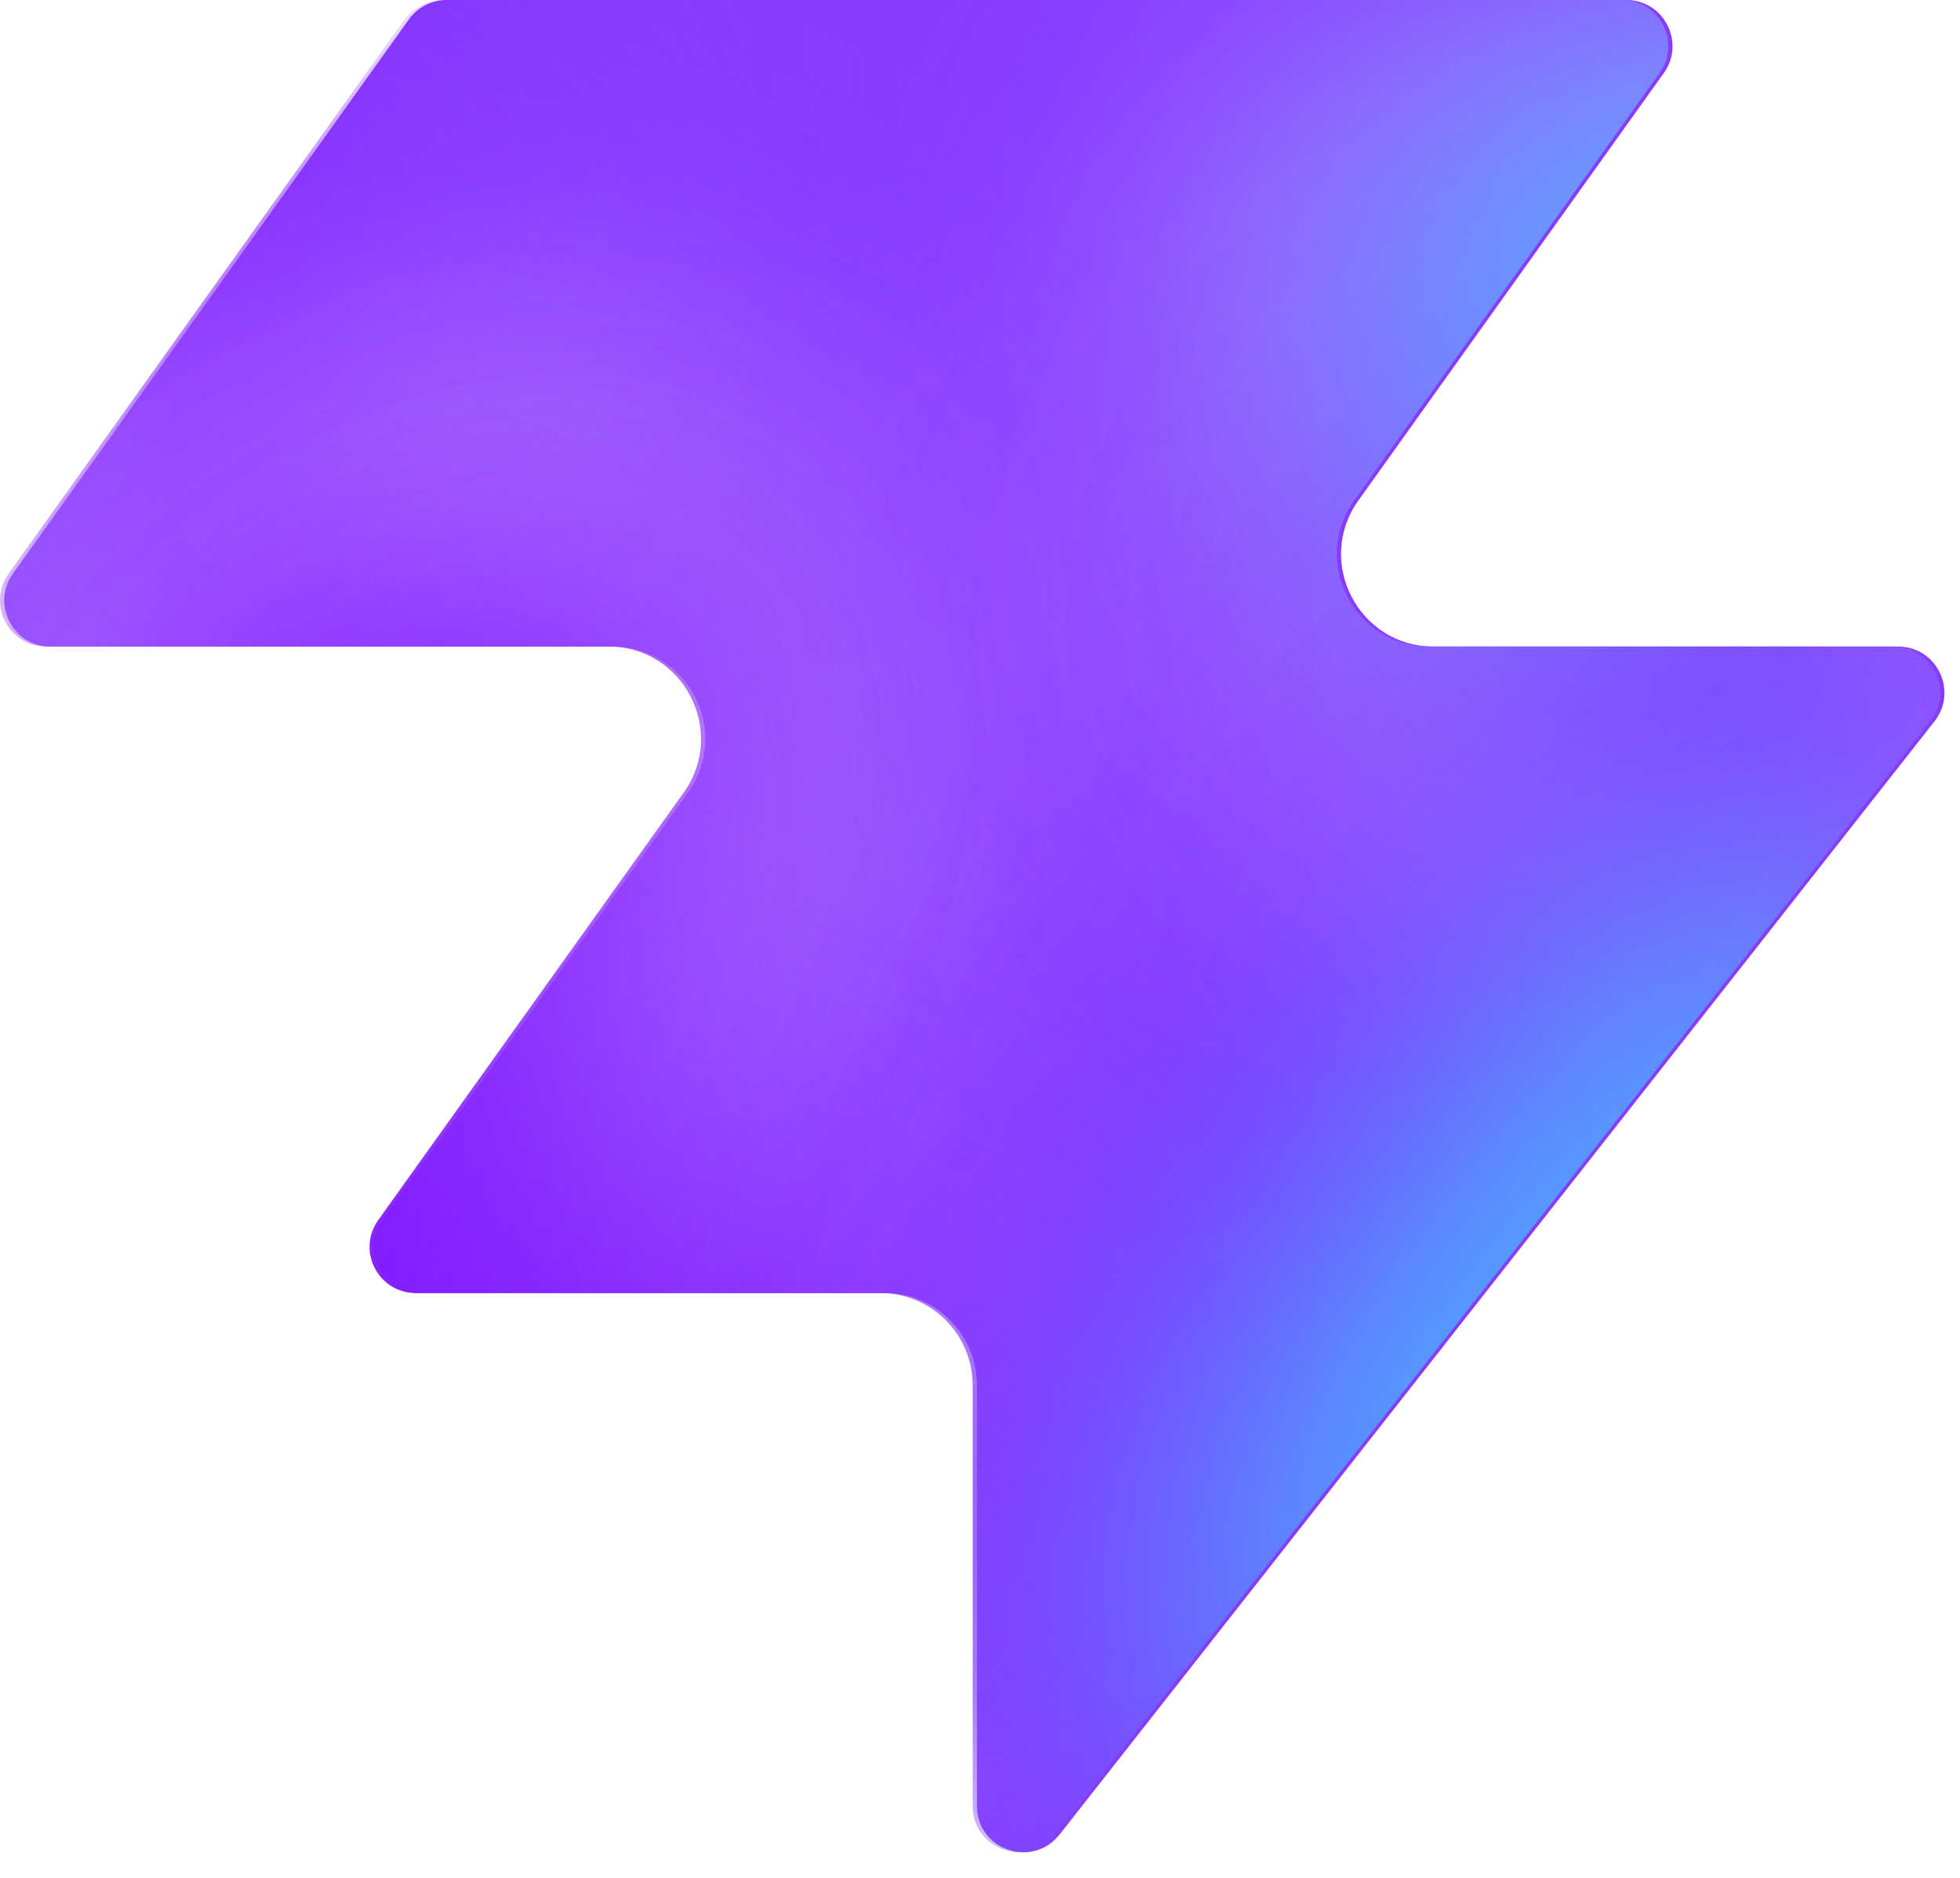
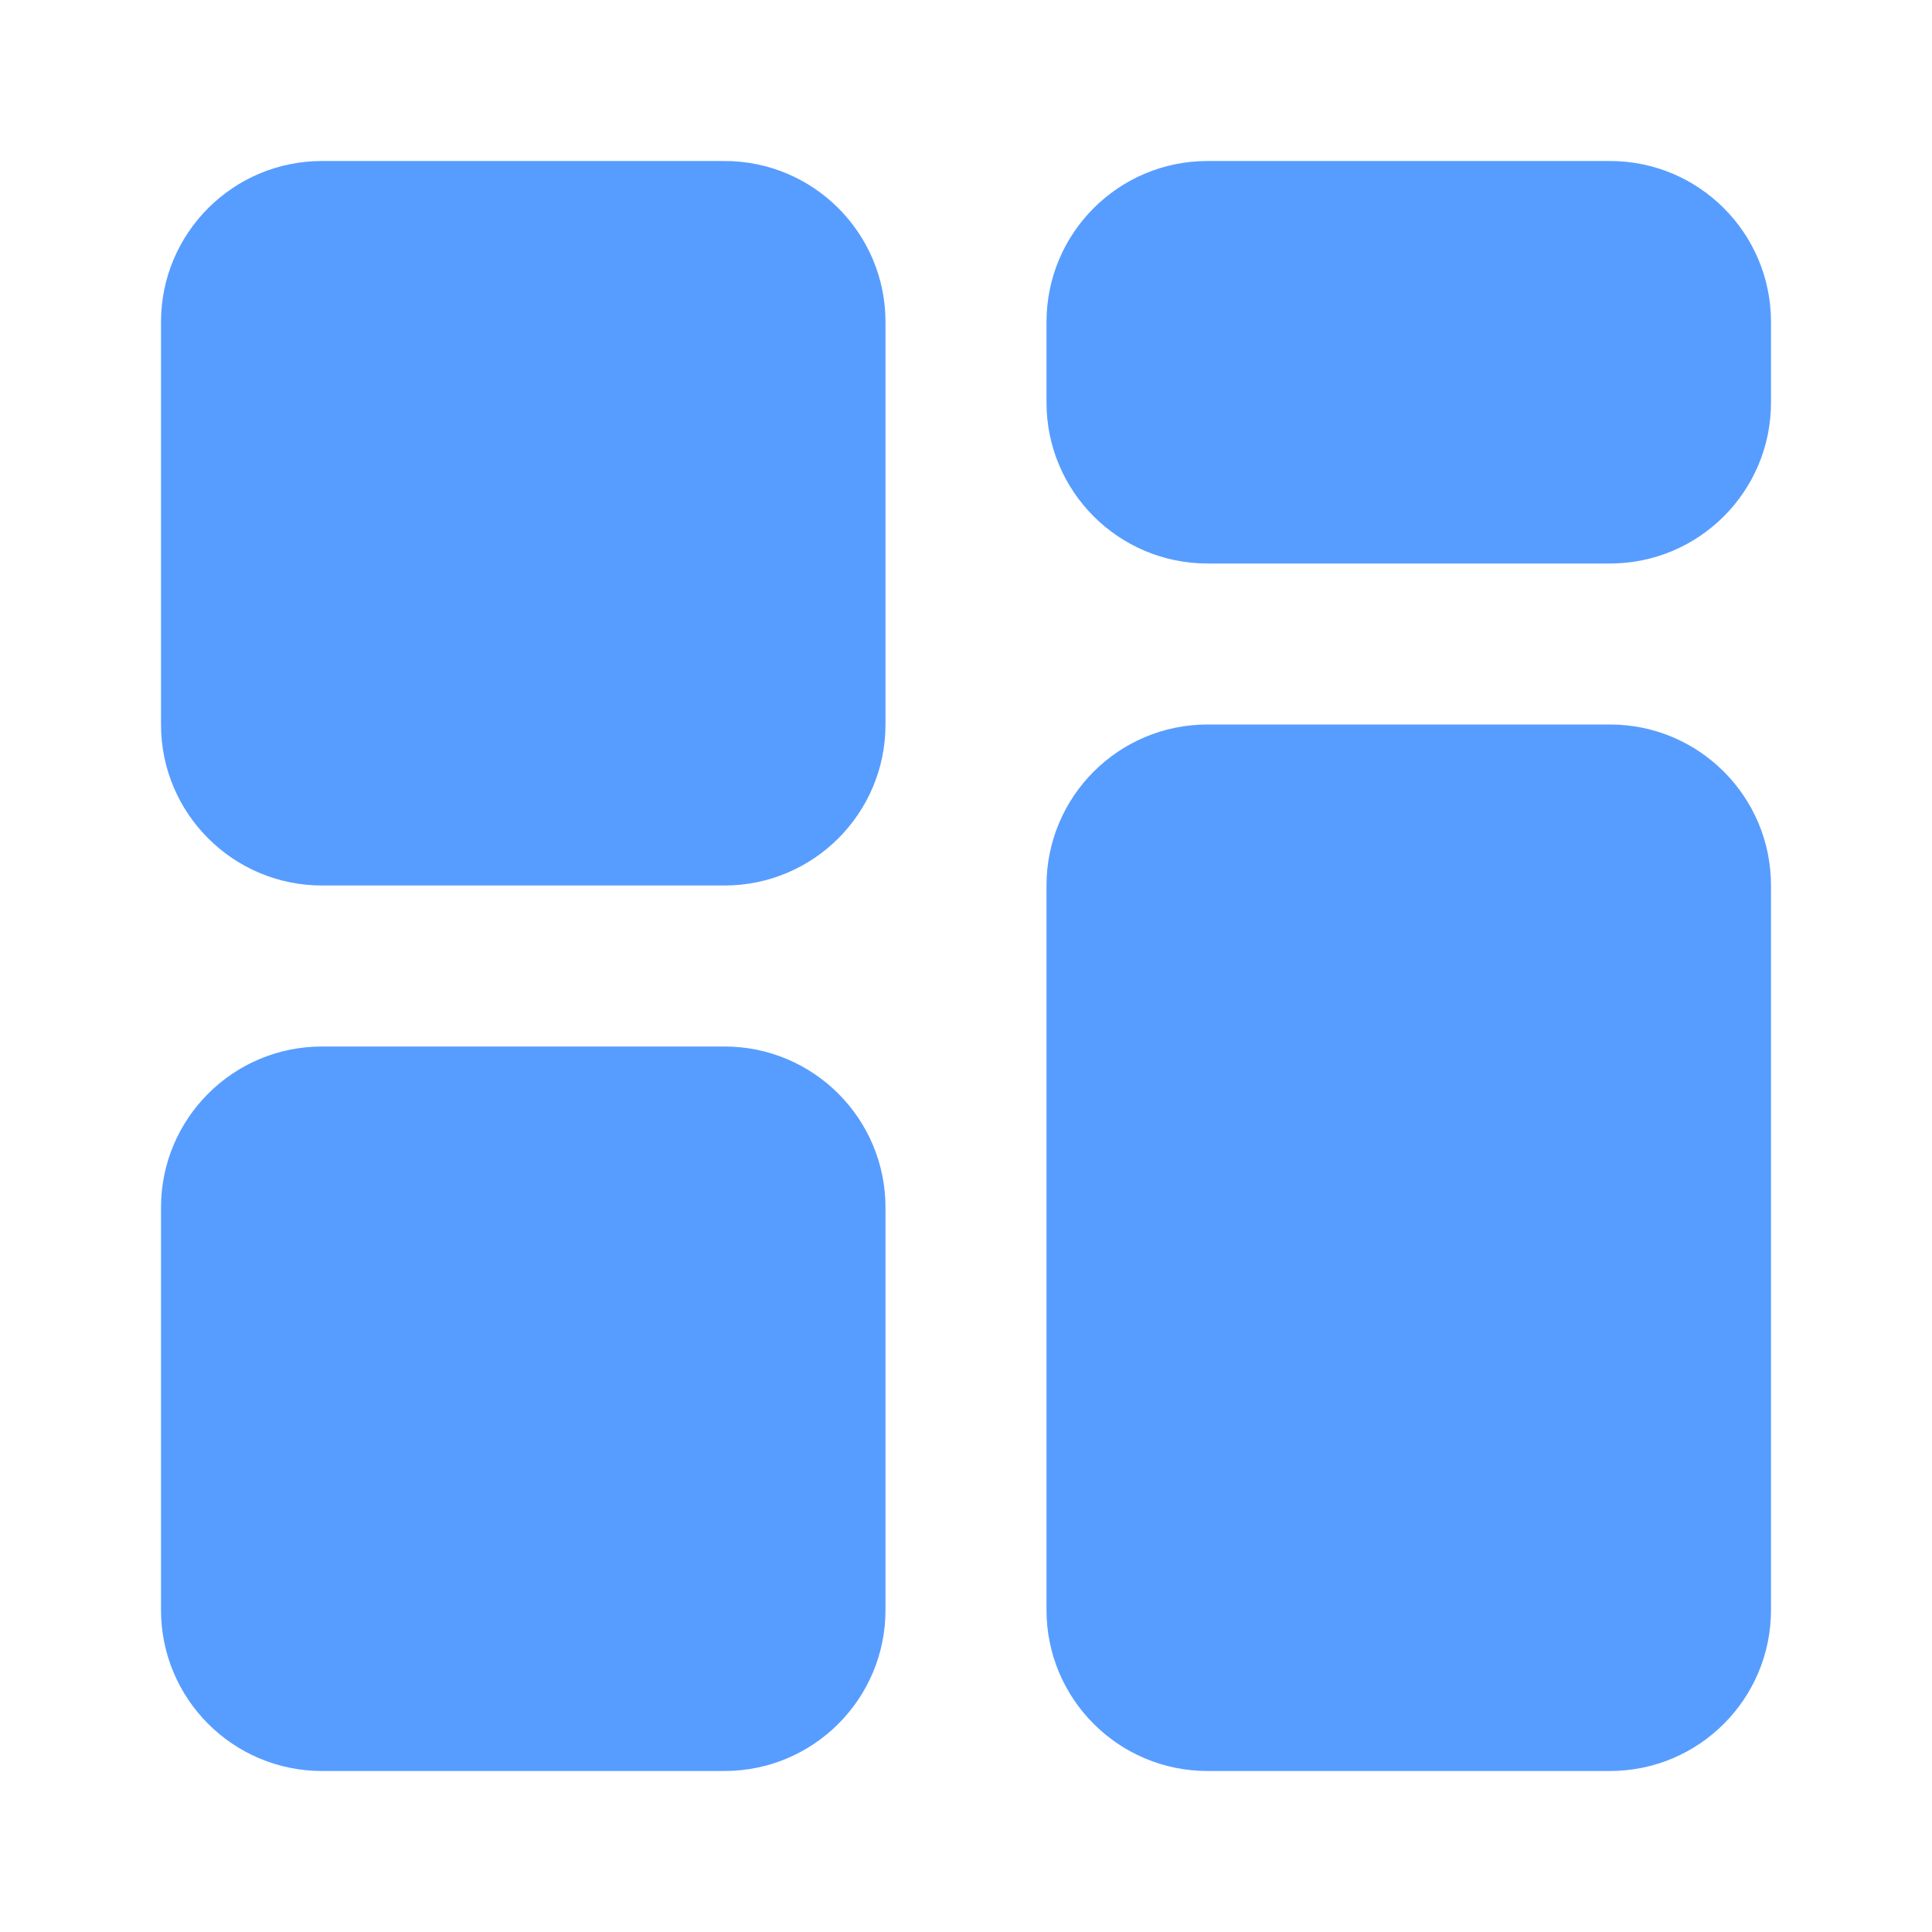
- <svg xmlns="http://www.w3.org/2000/svg" width="48" height="46" fill="none" viewBox="0 0 48 46">
-   <path fill="#863bff" d="M25.946 44.938c-.664.845-2.021.375-2.021-.698V33.937a2.26 2.26 0 0 0-2.262-2.262H10.287c-.92 0-1.456-1.04-.92-1.788l7.48-10.471c1.07-1.497 0-3.578-1.842-3.578H1.237c-.92 0-1.456-1.04-.92-1.788L10.013.474c.214-.297.556-.474.92-.474h28.894c.92 0 1.456 1.04.92 1.788l-7.48 10.471c-1.07 1.498 0 3.579 1.842 3.579h11.377c.943 0 1.473 1.088.89 1.83L25.947 44.94z" style="fill:#863bff;fill:color(display-p3 .525 .23 1);fill-opacity:1" />
-   <mask id="a" width="48" height="46" x="0" y="0" maskUnits="userSpaceOnUse" style="mask-type:alpha">
-     <path fill="#000" d="M25.842 44.938c-.664.844-2.021.375-2.021-.698V33.937a2.26 2.26 0 0 0-2.262-2.262H10.183c-.92 0-1.456-1.04-.92-1.788l7.48-10.471c1.07-1.498 0-3.579-1.842-3.579H1.133c-.92 0-1.456-1.04-.92-1.787L9.91.473c.214-.297.556-.474.92-.474h28.894c.92 0 1.456 1.04.92 1.788l-7.48 10.471c-1.07 1.498 0 3.578 1.842 3.578h11.377c.943 0 1.473 1.088.89 1.832L25.843 44.94z" style="fill:#000;fill-opacity:1" />
-   </mask>
-   <g mask="url(#a)">
-     <g filter="url(#b)">
-       <ellipse cx="5.508" cy="14.704" fill="#ede6ff" rx="5.508" ry="14.704" style="fill:#ede6ff;fill:color(display-p3 .927 .903 1);fill-opacity:1" transform="matrix(.00324 1 1 -.00324 -4.47 31.516)" />
-     </g>
-     <g filter="url(#c)">
-       <ellipse cx="10.399" cy="29.851" fill="#ede6ff" rx="10.399" ry="29.851" style="fill:#ede6ff;fill:color(display-p3 .927 .903 1);fill-opacity:1" transform="matrix(.00324 1 1 -.00324 -39.328 7.883)" />
-     </g>
-     <g filter="url(#d)">
-       <ellipse cx="5.508" cy="30.487" fill="#7e14ff" rx="5.508" ry="30.487" style="fill:#7e14ff;fill:color(display-p3 .492 .077 1);fill-opacity:1" transform="rotate(89.814 -25.913 -14.639)scale(1 -1)" />
-     </g>
-     <g filter="url(#e)">
-       <ellipse cx="5.508" cy="30.599" fill="#7e14ff" rx="5.508" ry="30.599" style="fill:#7e14ff;fill:color(display-p3 .492 .077 1);fill-opacity:1" transform="rotate(89.814 -32.644 -3.334)scale(1 -1)" />
-     </g>
-     <g filter="url(#f)">
-       <ellipse cx="5.508" cy="30.599" fill="#7e14ff" rx="5.508" ry="30.599" style="fill:#7e14ff;fill:color(display-p3 .492 .077 1);fill-opacity:1" transform="matrix(.00324 1 1 -.00324 -34.34 30.47)" />
-     </g>
-     <g filter="url(#g)">
-       <ellipse cx="14.072" cy="22.078" fill="#ede6ff" rx="14.072" ry="22.078" style="fill:#ede6ff;fill:color(display-p3 .927 .903 1);fill-opacity:1" transform="rotate(93.35 24.506 48.493)scale(-1 1)" />
-     </g>
-     <g filter="url(#h)">
-       <ellipse cx="3.47" cy="21.501" fill="#7e14ff" rx="3.47" ry="21.501" style="fill:#7e14ff;fill:color(display-p3 .492 .077 1);fill-opacity:1" transform="rotate(89.009 28.708 47.59)scale(-1 1)" />
-     </g>
-     <g filter="url(#i)">
-       <ellipse cx="3.47" cy="21.501" fill="#7e14ff" rx="3.47" ry="21.501" style="fill:#7e14ff;fill:color(display-p3 .492 .077 1);fill-opacity:1" transform="rotate(89.009 28.708 47.59)scale(-1 1)" />
-     </g>
-     <g filter="url(#j)">
-       <ellipse cx=".387" cy="8.972" fill="#7e14ff" rx="4.407" ry="29.108" style="fill:#7e14ff;fill:color(display-p3 .492 .077 1);fill-opacity:1" transform="rotate(39.51 .387 8.972)" />
-     </g>
-     <g filter="url(#k)">
-       <ellipse cx="47.523" cy="-6.092" fill="#7e14ff" rx="4.407" ry="29.108" style="fill:#7e14ff;fill:color(display-p3 .492 .077 1);fill-opacity:1" transform="rotate(37.892 47.523 -6.092)" />
-     </g>
-     <g filter="url(#l)">
-       <ellipse cx="41.412" cy="6.333" fill="#47bfff" rx="5.971" ry="9.665" style="fill:#47bfff;fill:color(display-p3 .28 .748 1);fill-opacity:1" transform="rotate(37.892 41.412 6.333)" />
-     </g>
-     <g filter="url(#m)">
-       <ellipse cx="-1.879" cy="38.332" fill="#7e14ff" rx="4.407" ry="29.108" style="fill:#7e14ff;fill:color(display-p3 .492 .077 1);fill-opacity:1" transform="rotate(37.892 -1.88 38.332)" />
-     </g>
-     <g filter="url(#n)">
-       <ellipse cx="-1.879" cy="38.332" fill="#7e14ff" rx="4.407" ry="29.108" style="fill:#7e14ff;fill:color(display-p3 .492 .077 1);fill-opacity:1" transform="rotate(37.892 -1.88 38.332)" />
-     </g>
-     <g filter="url(#o)">
-       <ellipse cx="35.651" cy="29.907" fill="#7e14ff" rx="4.407" ry="29.108" style="fill:#7e14ff;fill:color(display-p3 .492 .077 1);fill-opacity:1" transform="rotate(37.892 35.651 29.907)" />
-     </g>
-     <g filter="url(#p)">
-       <ellipse cx="38.418" cy="32.4" fill="#47bfff" rx="5.971" ry="15.297" style="fill:#47bfff;fill:color(display-p3 .28 .748 1);fill-opacity:1" transform="rotate(37.892 38.418 32.4)" />
-     </g>
-   </g>
-   <defs>
-     <filter id="b" width="60.045" height="41.654" x="-19.77" y="16.149" color-interpolation-filters="sRGB" filterUnits="userSpaceOnUse">
-       <feFlood flood-opacity="0" result="BackgroundImageFix" />
-       <feBlend in="SourceGraphic" in2="BackgroundImageFix" result="shape" />
-       <feGaussianBlur result="effect1_foregroundBlur_2002_17158" stdDeviation="7.659" />
-     </filter>
-     <filter id="c" width="90.34" height="51.437" x="-54.613" y="-7.533" color-interpolation-filters="sRGB" filterUnits="userSpaceOnUse">
-       <feFlood flood-opacity="0" result="BackgroundImageFix" />
-       <feBlend in="SourceGraphic" in2="BackgroundImageFix" result="shape" />
-       <feGaussianBlur result="effect1_foregroundBlur_2002_17158" stdDeviation="7.659" />
-     </filter>
-     <filter id="d" width="79.355" height="29.4" x="-49.64" y="2.03" color-interpolation-filters="sRGB" filterUnits="userSpaceOnUse">
-       <feFlood flood-opacity="0" result="BackgroundImageFix" />
-       <feBlend in="SourceGraphic" in2="BackgroundImageFix" result="shape" />
-       <feGaussianBlur result="effect1_foregroundBlur_2002_17158" stdDeviation="4.596" />
-     </filter>
-     <filter id="e" width="79.579" height="29.4" x="-45.045" y="20.029" color-interpolation-filters="sRGB" filterUnits="userSpaceOnUse">
-       <feFlood flood-opacity="0" result="BackgroundImageFix" />
-       <feBlend in="SourceGraphic" in2="BackgroundImageFix" result="shape" />
-       <feGaussianBlur result="effect1_foregroundBlur_2002_17158" stdDeviation="4.596" />
-     </filter>
-     <filter id="f" width="79.579" height="29.4" x="-43.513" y="21.178" color-interpolation-filters="sRGB" filterUnits="userSpaceOnUse">
-       <feFlood flood-opacity="0" result="BackgroundImageFix" />
-       <feBlend in="SourceGraphic" in2="BackgroundImageFix" result="shape" />
-       <feGaussianBlur result="effect1_foregroundBlur_2002_17158" stdDeviation="4.596" />
-     </filter>
-     <filter id="g" width="74.749" height="58.852" x="15.756" y="-17.901" color-interpolation-filters="sRGB" filterUnits="userSpaceOnUse">
-       <feFlood flood-opacity="0" result="BackgroundImageFix" />
-       <feBlend in="SourceGraphic" in2="BackgroundImageFix" result="shape" />
-       <feGaussianBlur result="effect1_foregroundBlur_2002_17158" stdDeviation="7.659" />
-     </filter>
-     <filter id="h" width="61.377" height="25.362" x="23.548" y="2.284" color-interpolation-filters="sRGB" filterUnits="userSpaceOnUse">
-       <feFlood flood-opacity="0" result="BackgroundImageFix" />
-       <feBlend in="SourceGraphic" in2="BackgroundImageFix" result="shape" />
-       <feGaussianBlur result="effect1_foregroundBlur_2002_17158" stdDeviation="4.596" />
-     </filter>
-     <filter id="i" width="61.377" height="25.362" x="23.548" y="2.284" color-interpolation-filters="sRGB" filterUnits="userSpaceOnUse">
-       <feFlood flood-opacity="0" result="BackgroundImageFix" />
-       <feBlend in="SourceGraphic" in2="BackgroundImageFix" result="shape" />
-       <feGaussianBlur result="effect1_foregroundBlur_2002_17158" stdDeviation="4.596" />
-     </filter>
-     <filter id="j" width="56.045" height="63.649" x="-27.636" y="-22.853" color-interpolation-filters="sRGB" filterUnits="userSpaceOnUse">
-       <feFlood flood-opacity="0" result="BackgroundImageFix" />
-       <feBlend in="SourceGraphic" in2="BackgroundImageFix" result="shape" />
-       <feGaussianBlur result="effect1_foregroundBlur_2002_17158" stdDeviation="4.596" />
-     </filter>
-     <filter id="k" width="54.814" height="64.646" x="20.116" y="-38.415" color-interpolation-filters="sRGB" filterUnits="userSpaceOnUse">
-       <feFlood flood-opacity="0" result="BackgroundImageFix" />
-       <feBlend in="SourceGraphic" in2="BackgroundImageFix" result="shape" />
-       <feGaussianBlur result="effect1_foregroundBlur_2002_17158" stdDeviation="4.596" />
-     </filter>
-     <filter id="l" width="33.541" height="35.313" x="24.641" y="-11.323" color-interpolation-filters="sRGB" filterUnits="userSpaceOnUse">
-       <feFlood flood-opacity="0" result="BackgroundImageFix" />
-       <feBlend in="SourceGraphic" in2="BackgroundImageFix" result="shape" />
-       <feGaussianBlur result="effect1_foregroundBlur_2002_17158" stdDeviation="4.596" />
-     </filter>
-     <filter id="m" width="54.814" height="64.646" x="-29.286" y="6.009" color-interpolation-filters="sRGB" filterUnits="userSpaceOnUse">
-       <feFlood flood-opacity="0" result="BackgroundImageFix" />
-       <feBlend in="SourceGraphic" in2="BackgroundImageFix" result="shape" />
-       <feGaussianBlur result="effect1_foregroundBlur_2002_17158" stdDeviation="4.596" />
-     </filter>
-     <filter id="n" width="54.814" height="64.646" x="-29.286" y="6.009" color-interpolation-filters="sRGB" filterUnits="userSpaceOnUse">
-       <feFlood flood-opacity="0" result="BackgroundImageFix" />
-       <feBlend in="SourceGraphic" in2="BackgroundImageFix" result="shape" />
-       <feGaussianBlur result="effect1_foregroundBlur_2002_17158" stdDeviation="4.596" />
-     </filter>
-     <filter id="o" width="54.814" height="64.646" x="8.244" y="-2.416" color-interpolation-filters="sRGB" filterUnits="userSpaceOnUse">
-       <feFlood flood-opacity="0" result="BackgroundImageFix" />
-       <feBlend in="SourceGraphic" in2="BackgroundImageFix" result="shape" />
-       <feGaussianBlur result="effect1_foregroundBlur_2002_17158" stdDeviation="4.596" />
-     </filter>
-     <filter id="p" width="39.409" height="43.623" x="18.713" y="10.588" color-interpolation-filters="sRGB" filterUnits="userSpaceOnUse">
-       <feFlood flood-opacity="0" result="BackgroundImageFix" />
-       <feBlend in="SourceGraphic" in2="BackgroundImageFix" result="shape" />
-       <feGaussianBlur result="effect1_foregroundBlur_2002_17158" stdDeviation="4.596" />
-     </filter>
-   </defs>
+ <svg xmlns="http://www.w3.org/2000/svg" width="24" height="24" viewBox="0 0 24 24" fill="none">
+   <rect x="2" y="2" width="9" height="9" rx="2" fill="#579DFF" />
+   <rect x="13" y="2" width="9" height="5" rx="2" fill="#579DFF" />
+   <rect x="2" y="13" width="9" height="9" rx="2" fill="#579DFF" />
+   <rect x="13" y="9" width="9" height="13" rx="2" fill="#579DFF" />
</svg>
